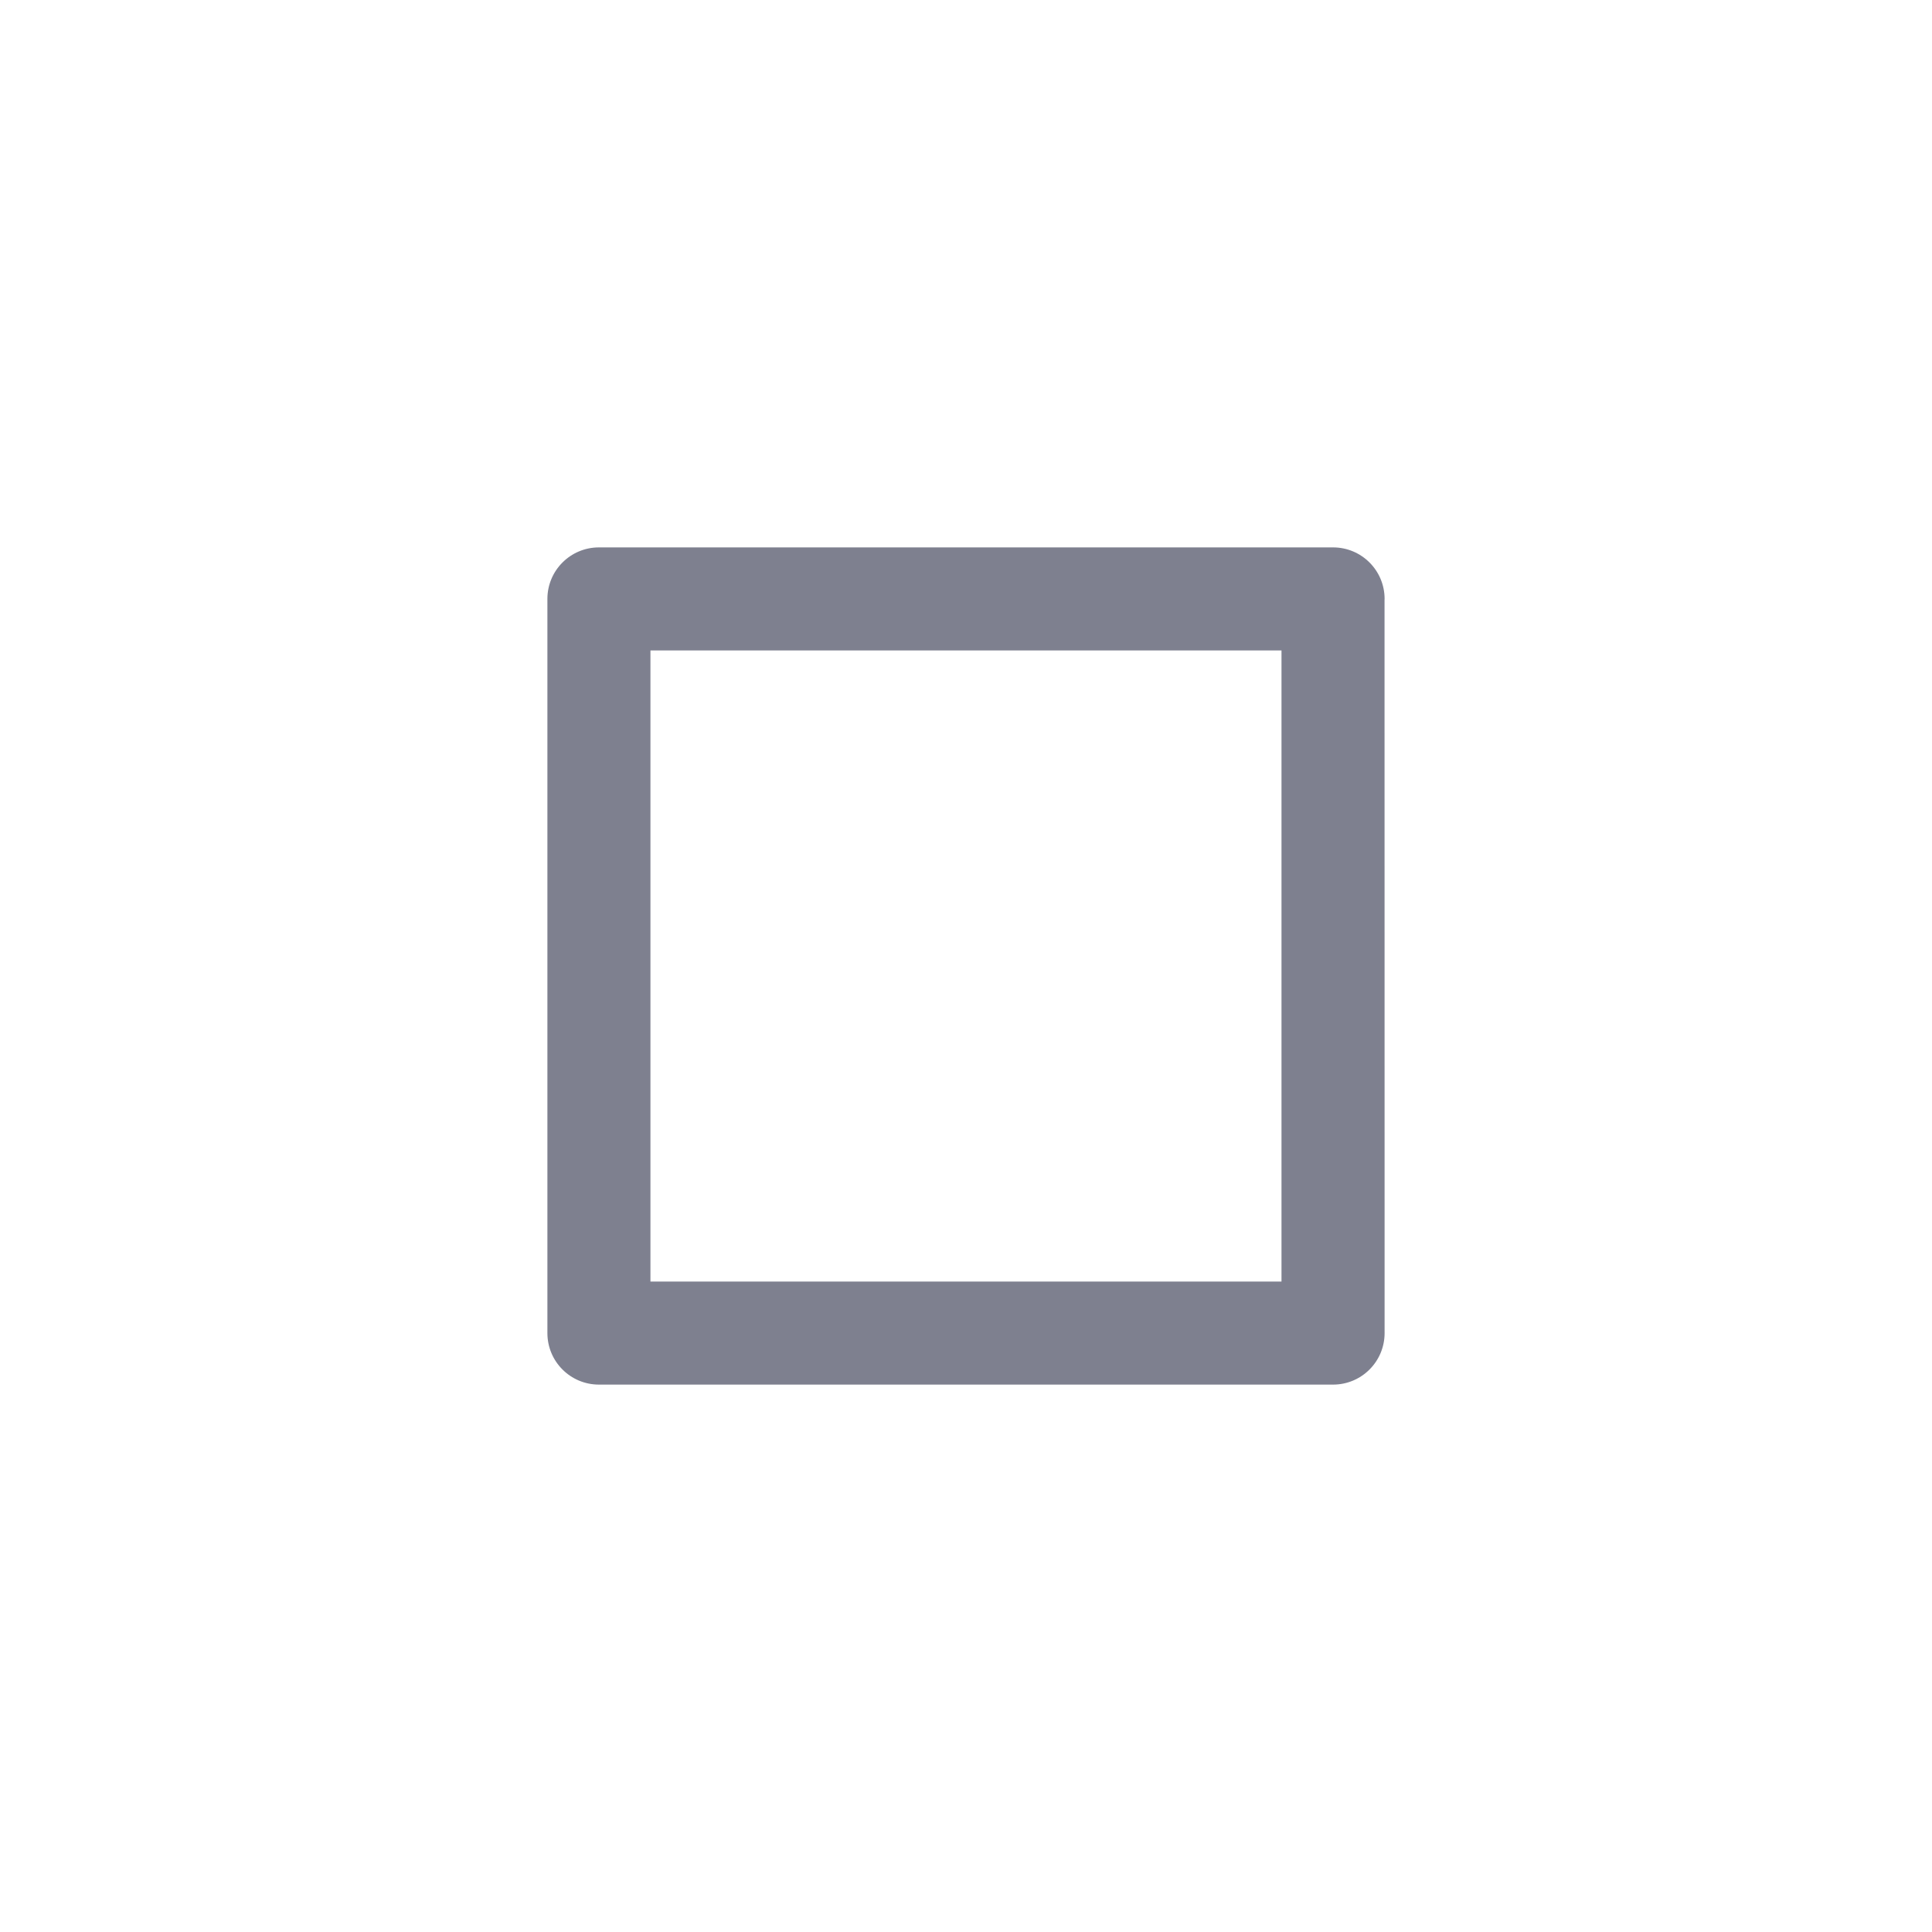
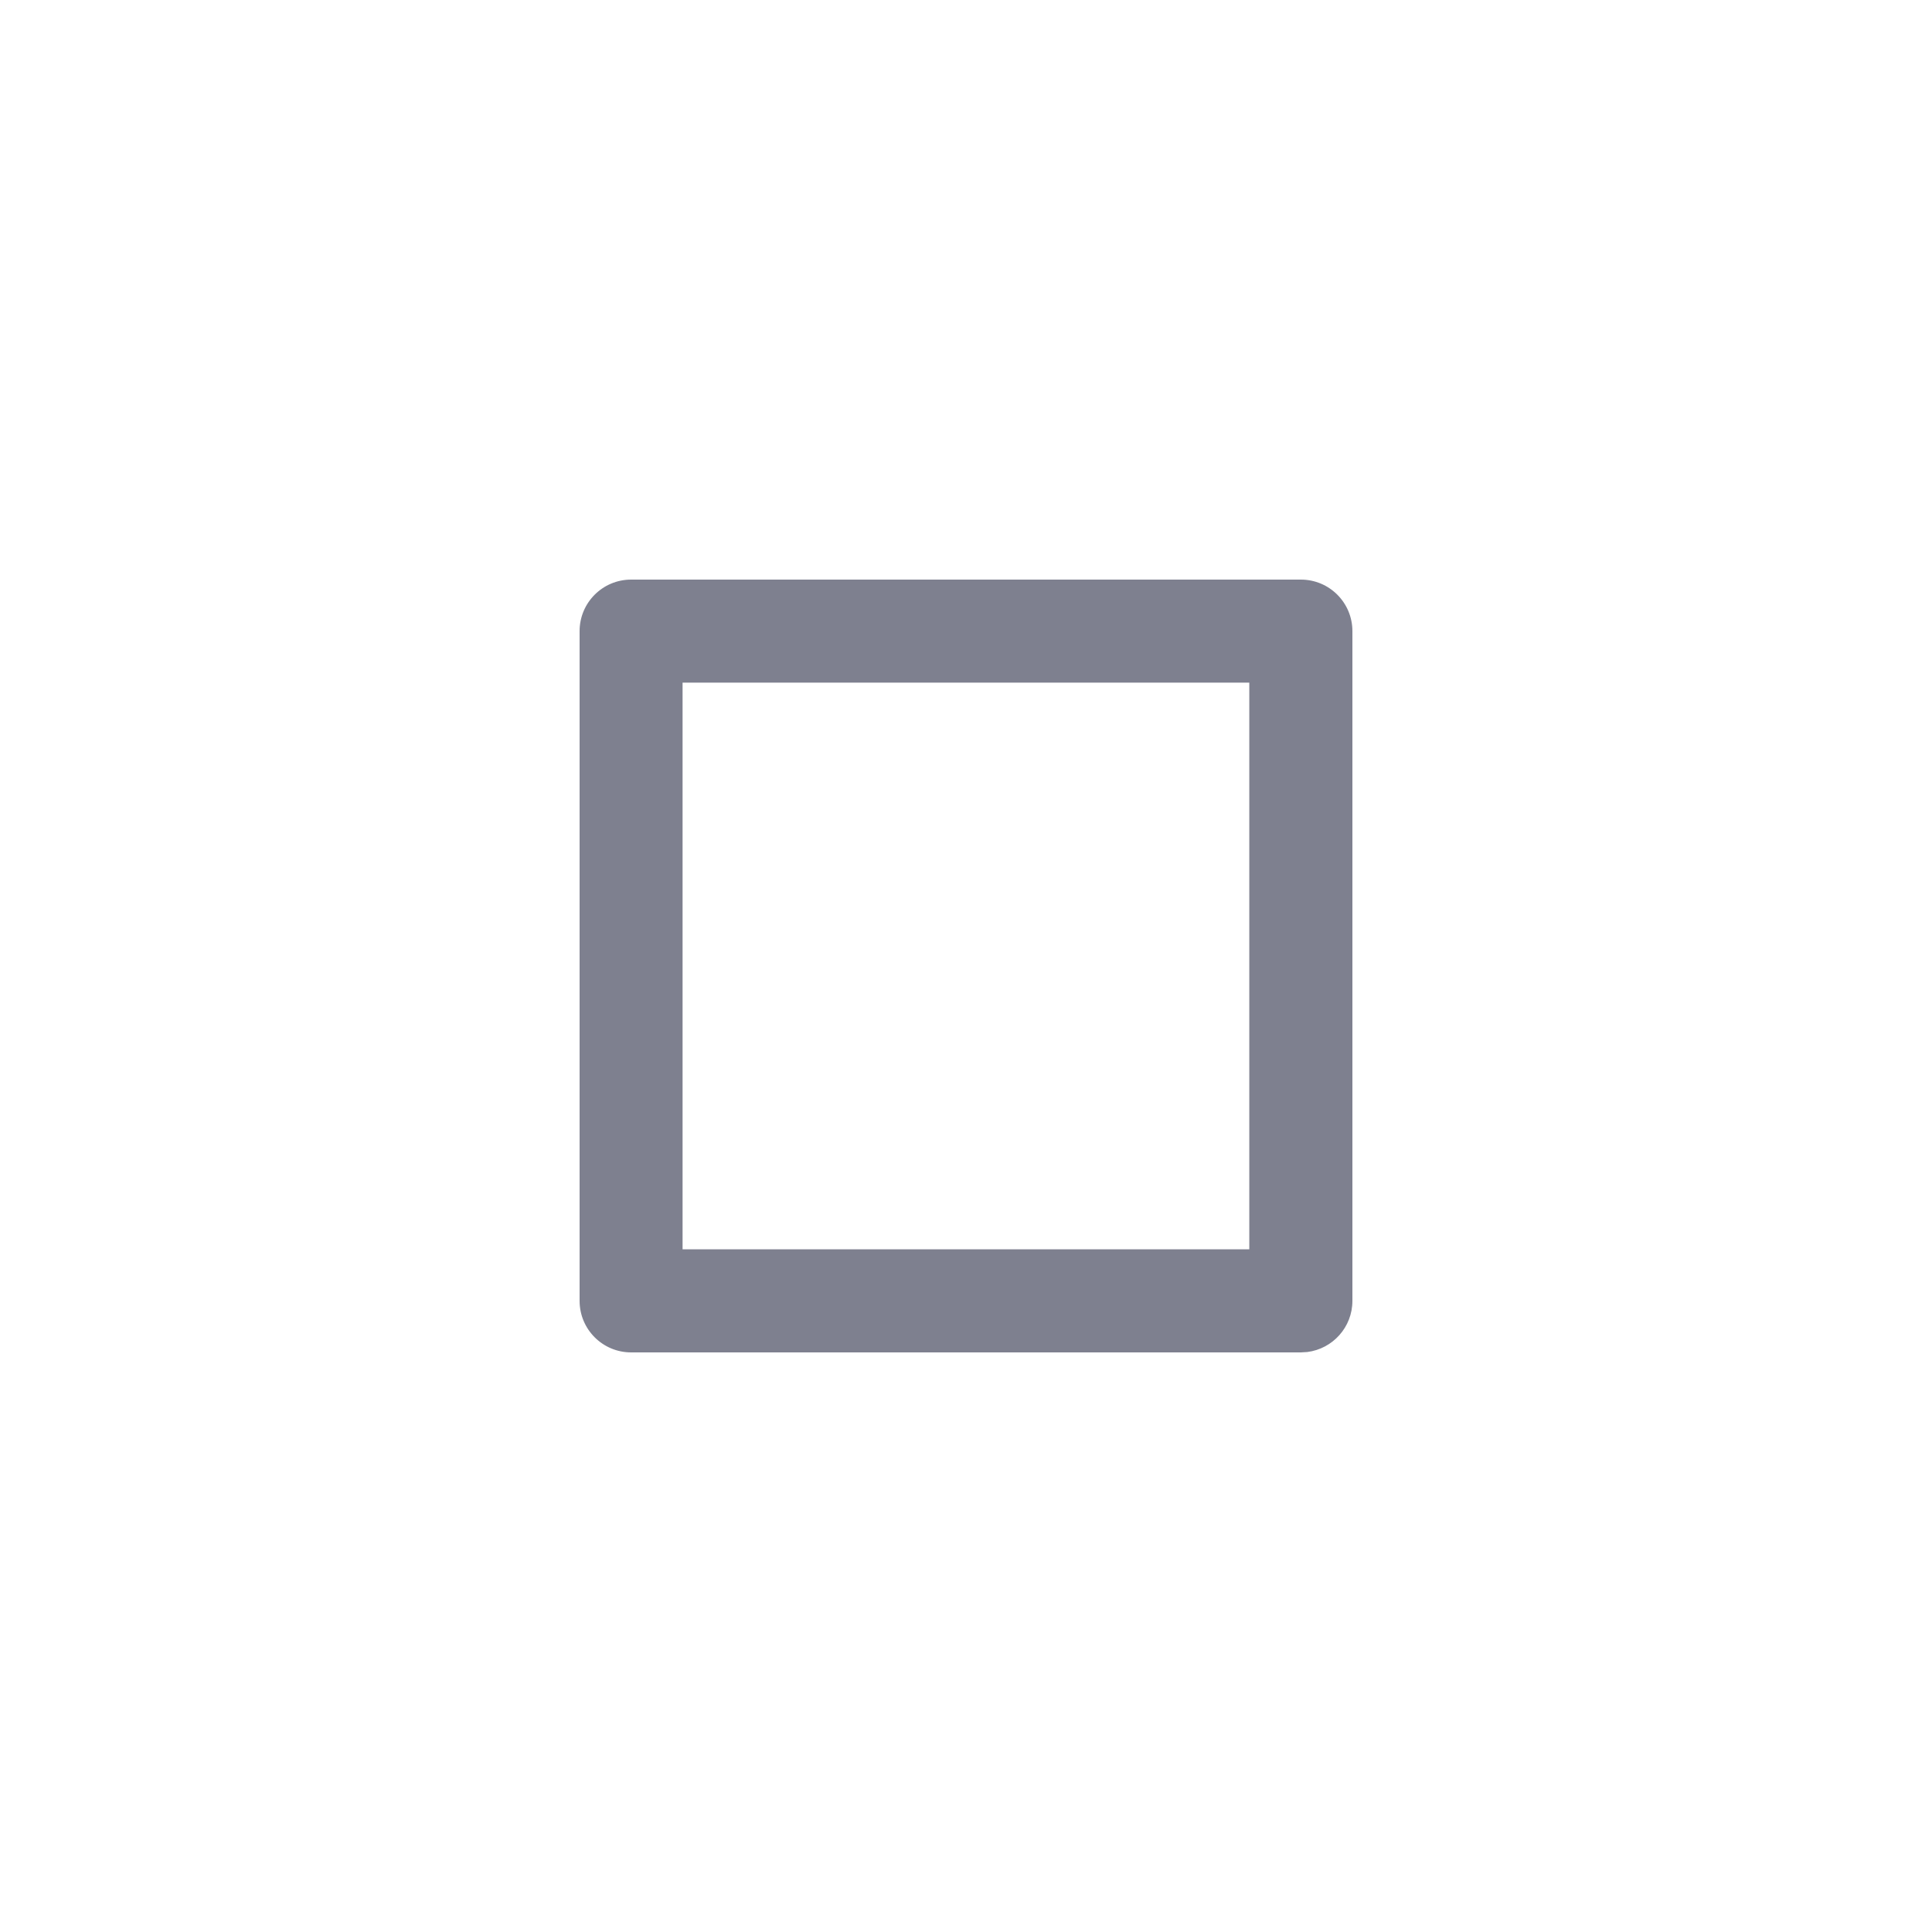
<svg xmlns="http://www.w3.org/2000/svg" width="30px" height="30px" viewBox="0 0 30 30" version="1.1">
  <g id="menuBar/__icon/--fullscreen" stroke="none" stroke-width="1" fill="none" fill-rule="evenodd">
-     <path d="M9.3,21.5 C8.858,21.5 8.5,21.142 8.5,20.7 L8.5,9.3 C8.5,8.858 8.858,8.5 9.3,8.5 L20.699,8.5 L20.7,8.5 C21.142,8.5 21.5,8.858 21.5,9.3 L21.499,9.314 L21.5,20.686 C21.5,20.691 21.5,20.695 21.5,20.7 C21.5,21.142 21.142,21.5 20.7,21.5 L20.7,21.5 L9.3,21.5 Z M19.899,19.9 L19.899,10.1 L10.1,10.1 L10.1,19.9 L19.899,19.9 Z" id="形状结合" fill="#7E808F" fill-rule="nonzero" />
+     <path d="M9.8,21 C9.358,21 9,20.642 9,20.2 L9,9.8 C9,9.358 9.358,9 9.8,9 L20.2,9 L20.2,9 C20.642,9 21,9.358 21,9.8 L21,20.2 L21,20.2 C21,20.608 20.695,20.944 20.3,20.994 L20.2,21 L20.2,21 L9.8,21 Z M19.399,19.399 L19.399,10.6 L10.599,10.6 L10.599,19.399 L19.399,19.399 Z" id="形状结合" fill="#7E808F" fill-rule="nonzero" />
  </g>
</svg>
